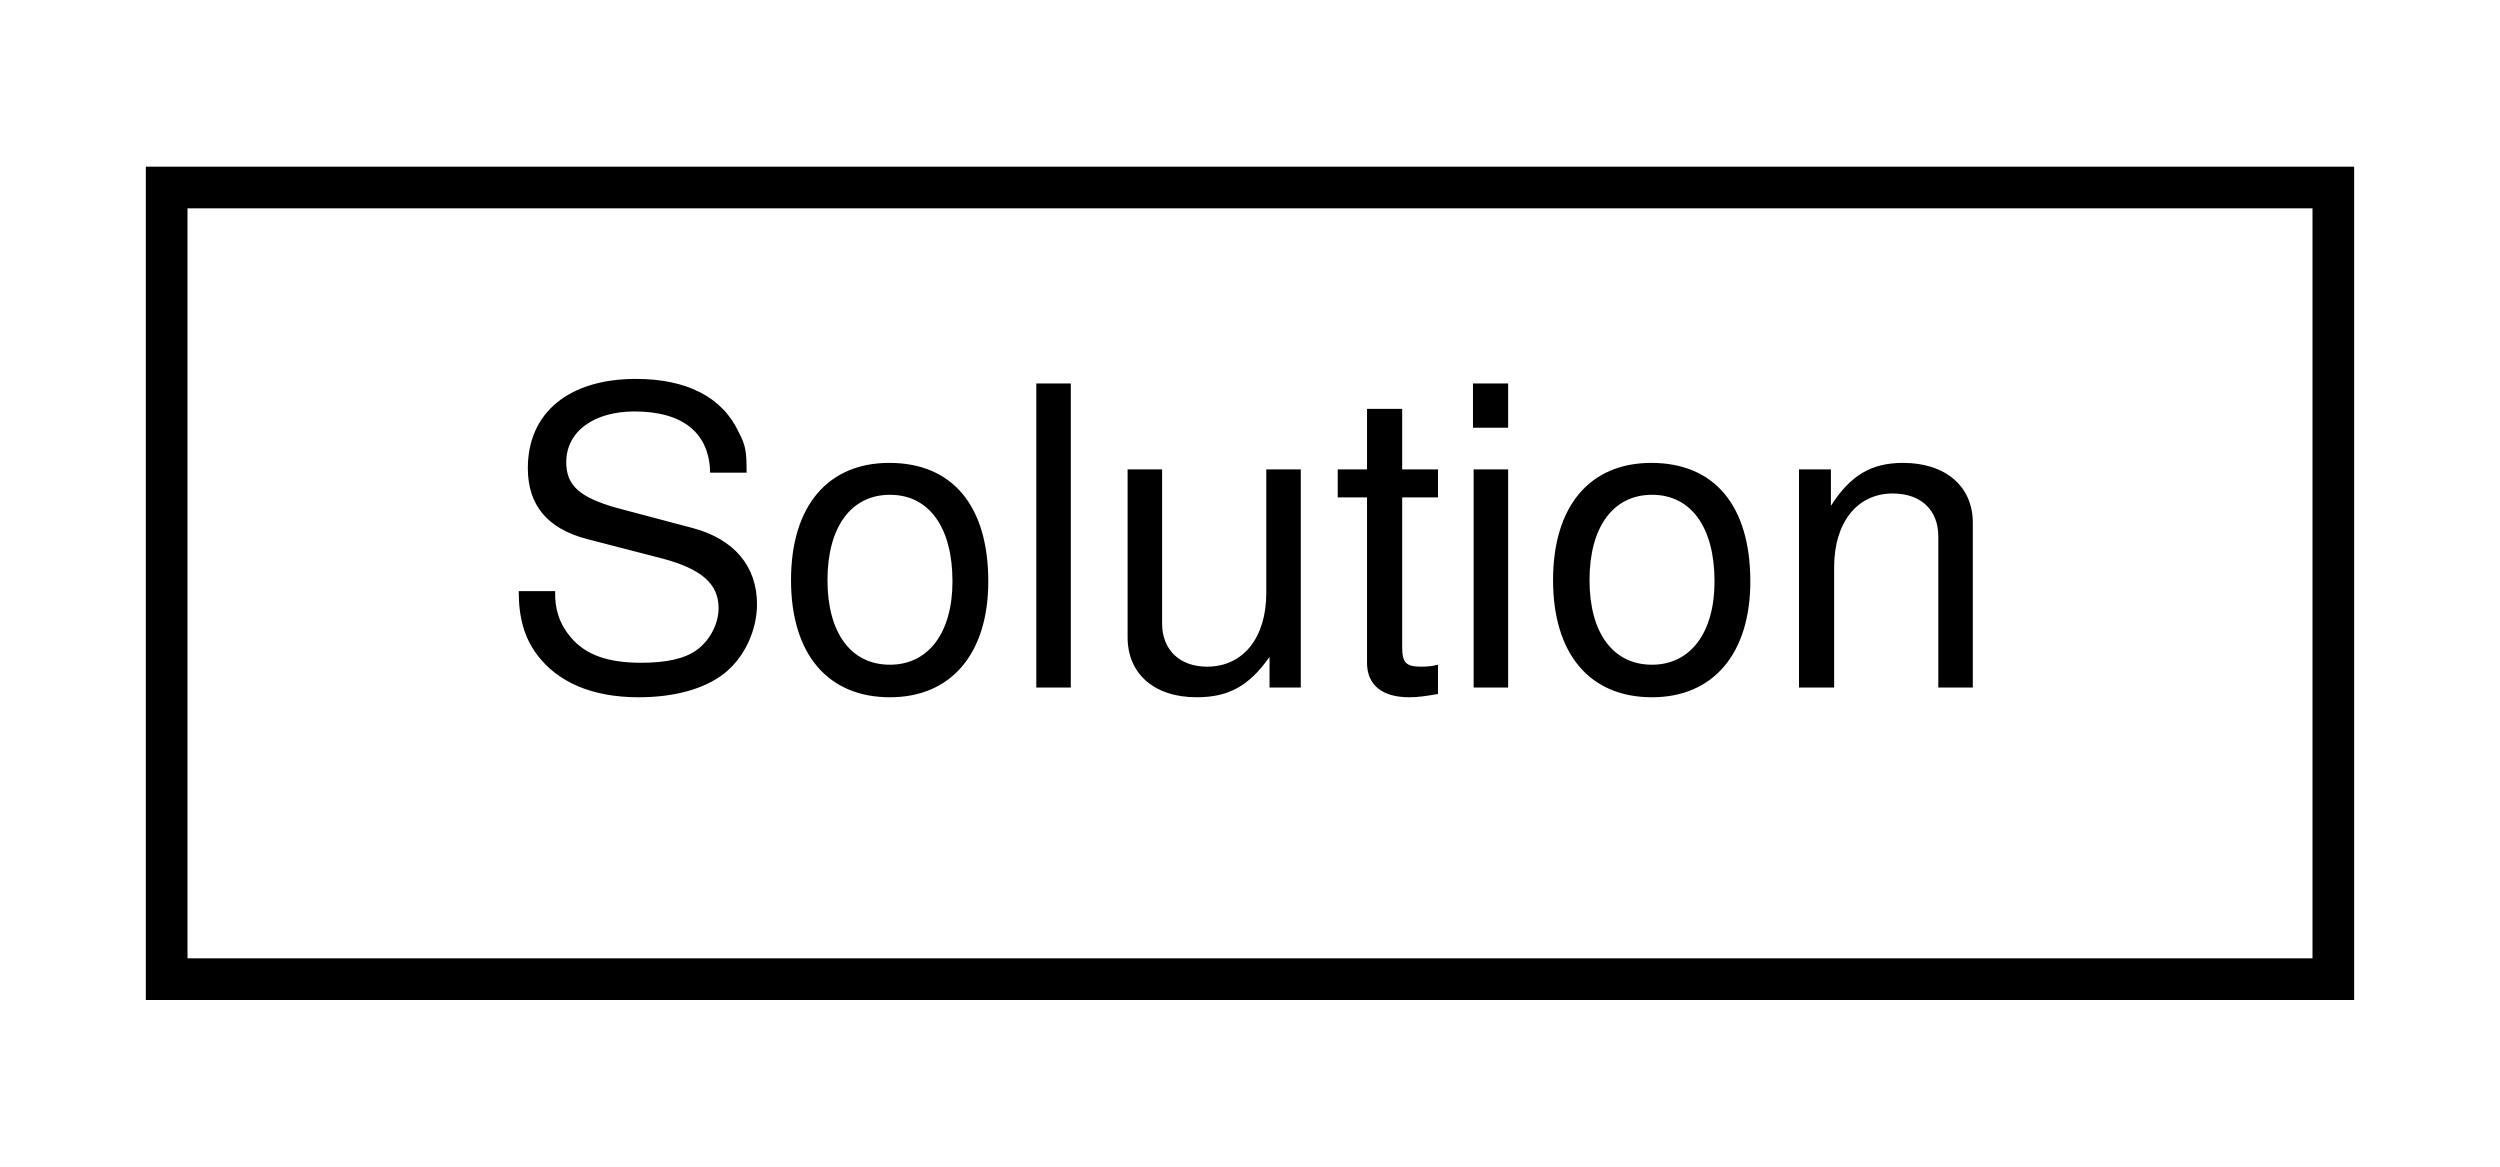
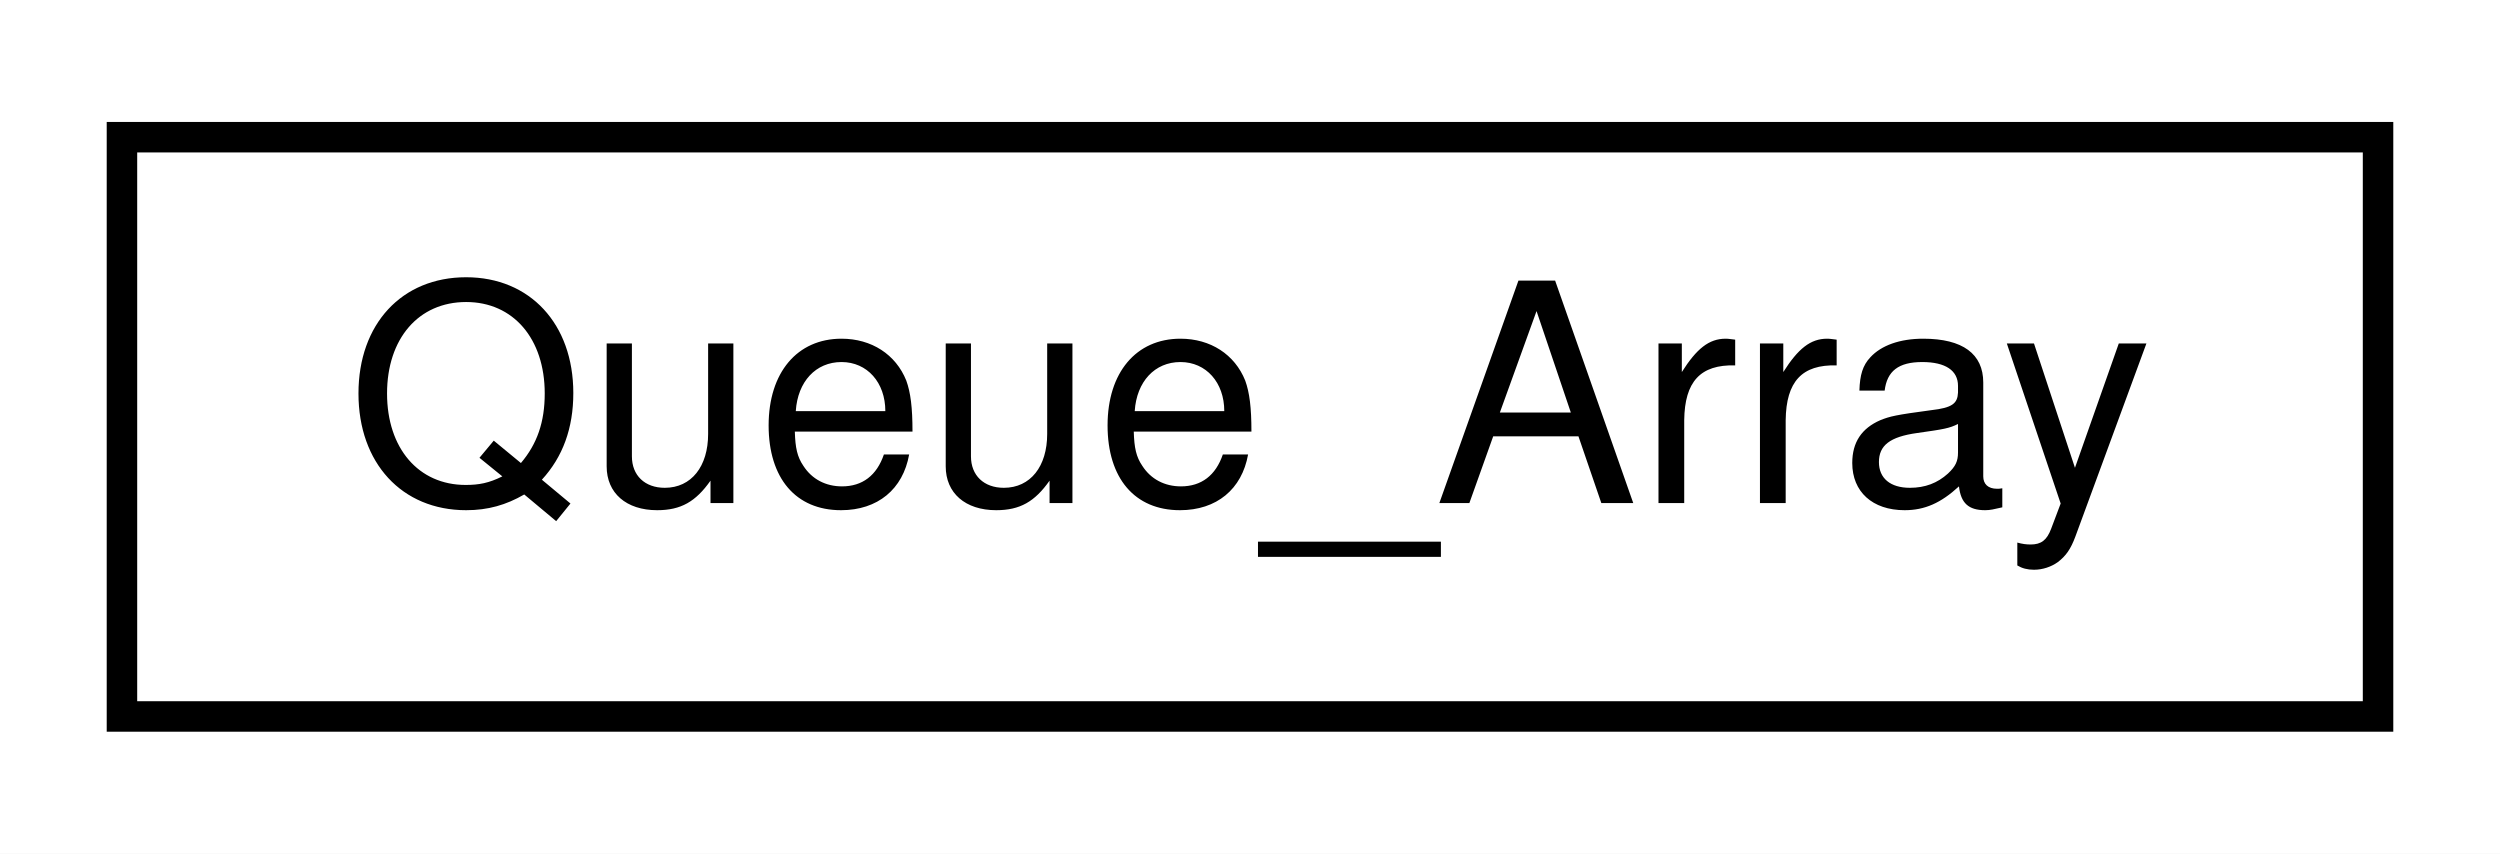
- <svg xmlns="http://www.w3.org/2000/svg" xmlns:xlink="http://www.w3.org/1999/xlink" width="60pt" height="28pt" viewBox="0.00 0.00 60.00 28.00">
+ <svg xmlns="http://www.w3.org/2000/svg" xmlns:xlink="http://www.w3.org/1999/xlink" width="82pt" height="28pt" viewBox="0.00 0.00 82.00 28.00">
  <g id="graph0" class="graph" transform="scale(1 1) rotate(0) translate(4 24)">
-     <polygon fill="white" stroke="transparent" points="-4,4 -4,-24 56,-24 56,4 -4,4" />
+     <polygon fill="white" stroke="transparent" points="-4,4 -4,-24 78,-24 78,4 -4,4" />
    <g id="node1" class="node">
      <g id="a_node1">
-         <a xlink:href="dd/d4f/class_solution.html" target="_top" xlink:title=" ">
-           <polygon fill="white" stroke="black" points="0,-0.5 0,-19.5 52,-19.5 52,-0.5 0,-0.5" />
-           <text text-anchor="middle" x="26" y="-7.5" font-family="Helvetica,sans-Serif" font-size="10.00">Solution</text>
+         <a xlink:href="d0/dd2/class_queue___array.html" target="_top" xlink:title=" ">
+           <polygon fill="white" stroke="black" points="0,-0.5 0,-19.5 74,-19.5 74,-0.5 0,-0.5" />
+           <text text-anchor="middle" x="37" y="-7.5" font-family="Helvetica,sans-Serif" font-size="10.00">Queue_Array</text>
        </a>
      </g>
    </g>
  </g>
</svg>
